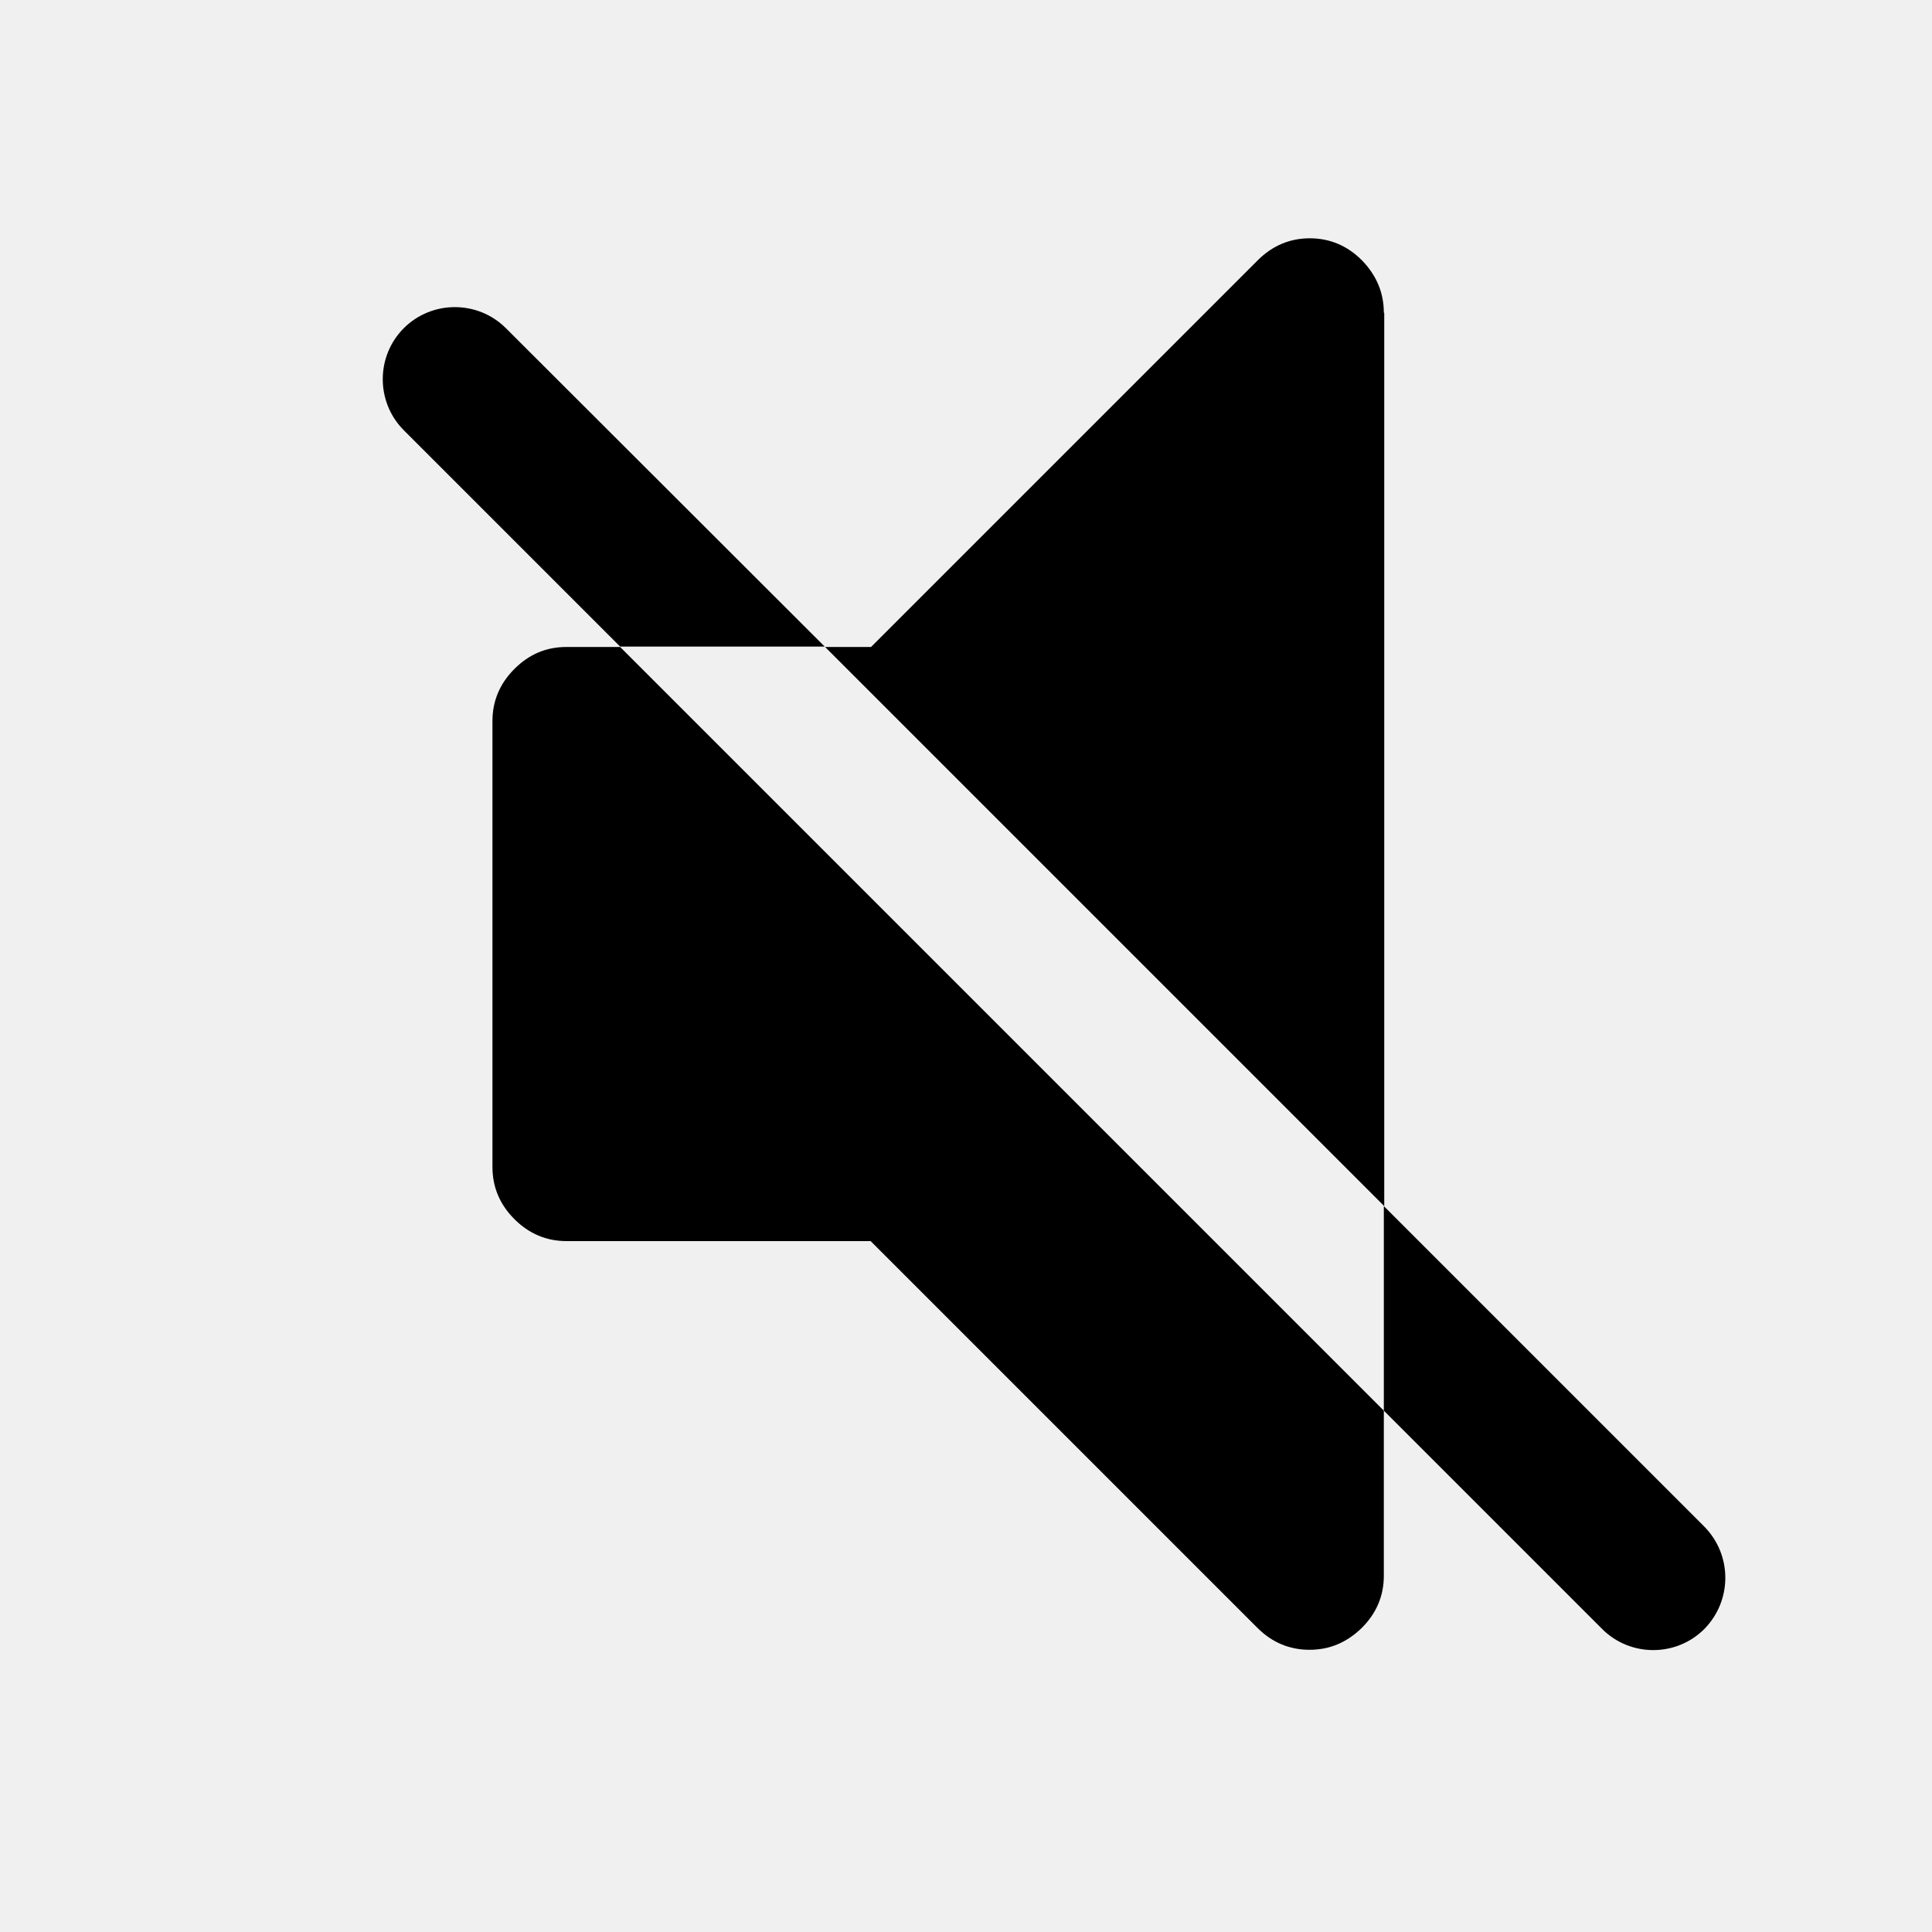
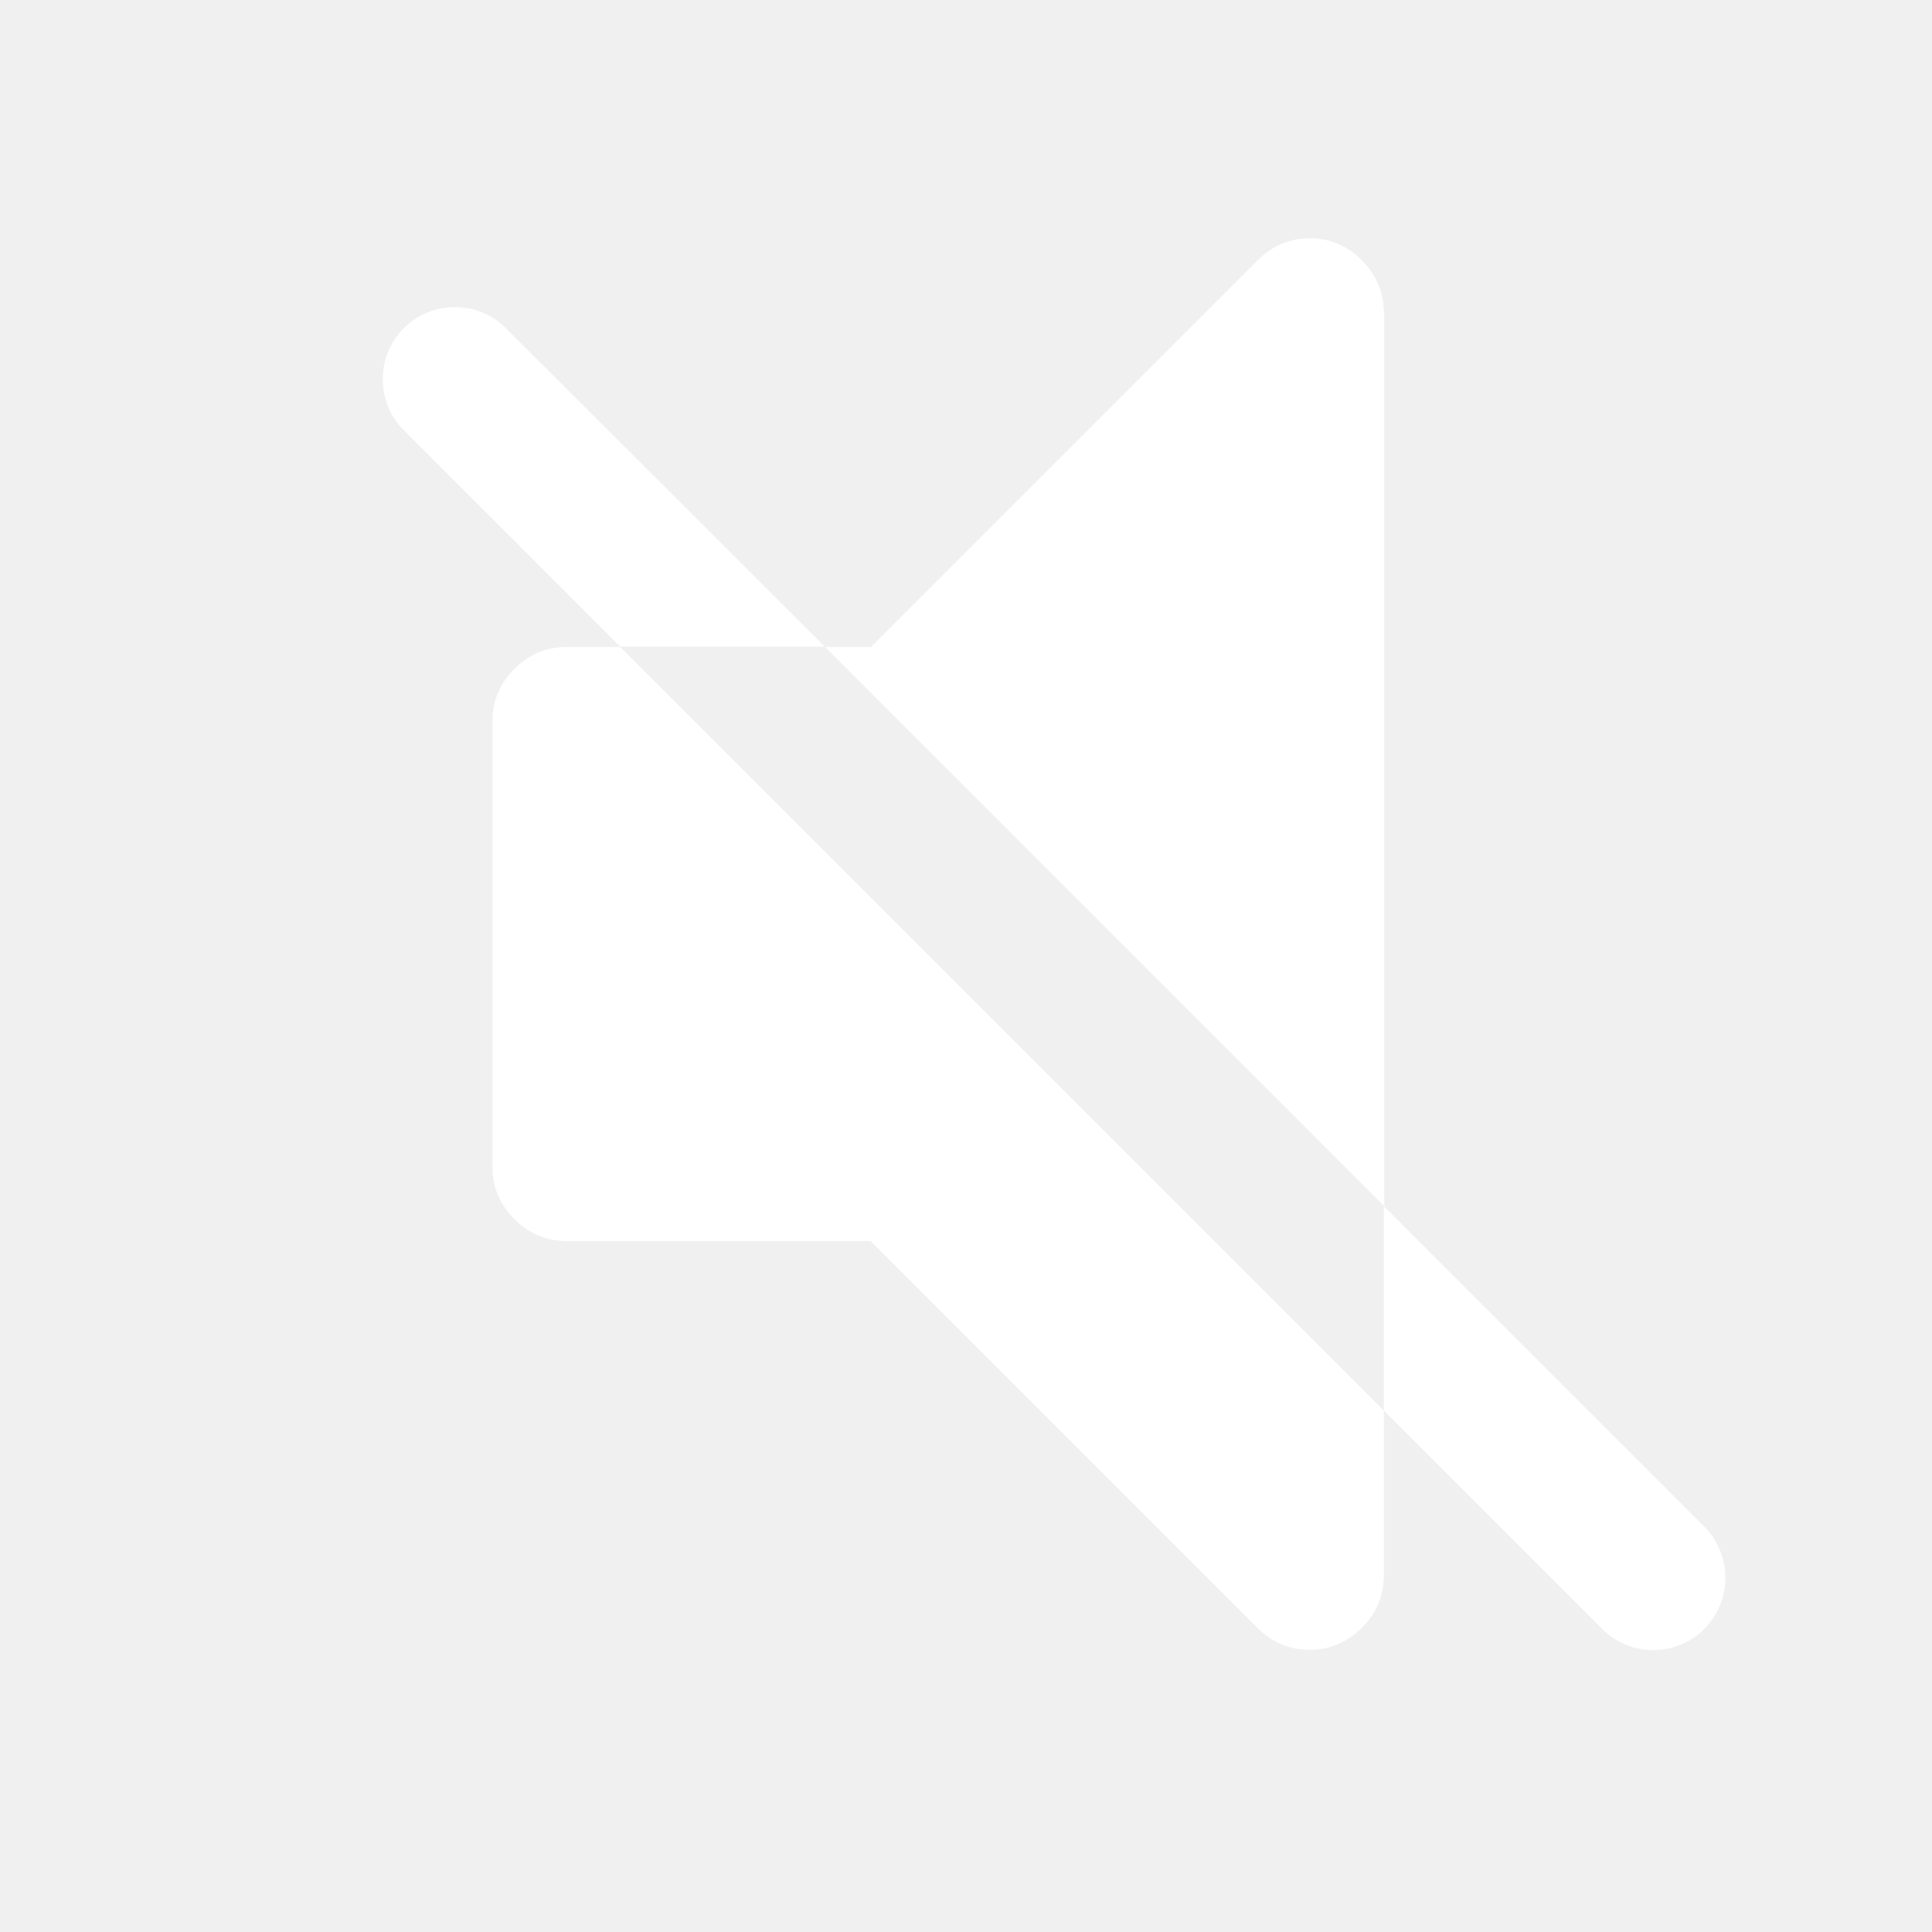
<svg xmlns="http://www.w3.org/2000/svg" version="1.1" id="Capa_1" x="0px" y="0px" viewBox="0 0 475.1 475.1" style="enable-background:new 0 0 475.1 475.1;" xml:space="preserve">
  <g>
-     <path d="M139.3,159.1c-5,0-9.2,1.8-12.8,5.4c-3.6,3.6-5.4,7.9-5.4,12.8V287c0,4.9,1.8,9.2,5.4,12.8c3.6,3.6,7.9,5.4,12.8,5.4h74.8   l95.1,95.1c3.6,3.6,7.9,5.4,12.8,5.4c5,0,9.2-1.8,12.9-5.4c3.6-3.6,5.4-7.9,5.4-12.8v-40.6L152.5,159.1H139.3z" />
-     <path d="M340.3,76.9c0-4.9-1.8-9.2-5.4-12.9c-3.6-3.6-7.9-5.4-12.8-5.4c-4.9,0-9.2,1.8-12.8,5.4l-95.1,95.1h-11.3l137.5,137.5V76.9   z" />
-     <path d="M124.4,80.7c-6.9-6.9-18.2-6.9-25.1,0l0,0c-6.9,6.9-6.9,18.2,0,25.1l53.2,53.2h50.3L124.4,80.7z" />
-     <path d="M419.1,375.4l-78.8-78.8v50.3l53.7,53.7c6.9,6.9,18.2,6.9,25.1,0h0C426,393.6,426,382.4,419.1,375.4z" />
+     <path d="M139.3,159.1c-5,0-9.2,1.8-12.8,5.4c-3.6,3.6-5.4,7.9-5.4,12.8V287c0,4.9,1.8,9.2,5.4,12.8c3.6,3.6,7.9,5.4,12.8,5.4h74.8   l95.1,95.1c3.6,3.6,7.9,5.4,12.8,5.4c5,0,9.2-1.8,12.9-5.4c3.6-3.6,5.4-7.9,5.4-12.8v-40.6L152.5,159.1H139.3z" fill="white" />
+     <path d="M340.3,76.9c0-4.9-1.8-9.2-5.4-12.9c-3.6-3.6-7.9-5.4-12.8-5.4c-4.9,0-9.2,1.8-12.8,5.4l-95.1,95.1h-11.3l137.5,137.5V76.9   z" fill="white" />
+     <path d="M124.4,80.7c-6.9-6.9-18.2-6.9-25.1,0l0,0c-6.9,6.9-6.9,18.2,0,25.1l53.2,53.2h50.3L124.4,80.7z" fill="white" />
+     <path d="M419.1,375.4l-78.8-78.8v50.3l53.7,53.7c6.9,6.9,18.2,6.9,25.1,0h0C426,393.6,426,382.4,419.1,375.4z" fill="white" />
  </g>
</svg>
